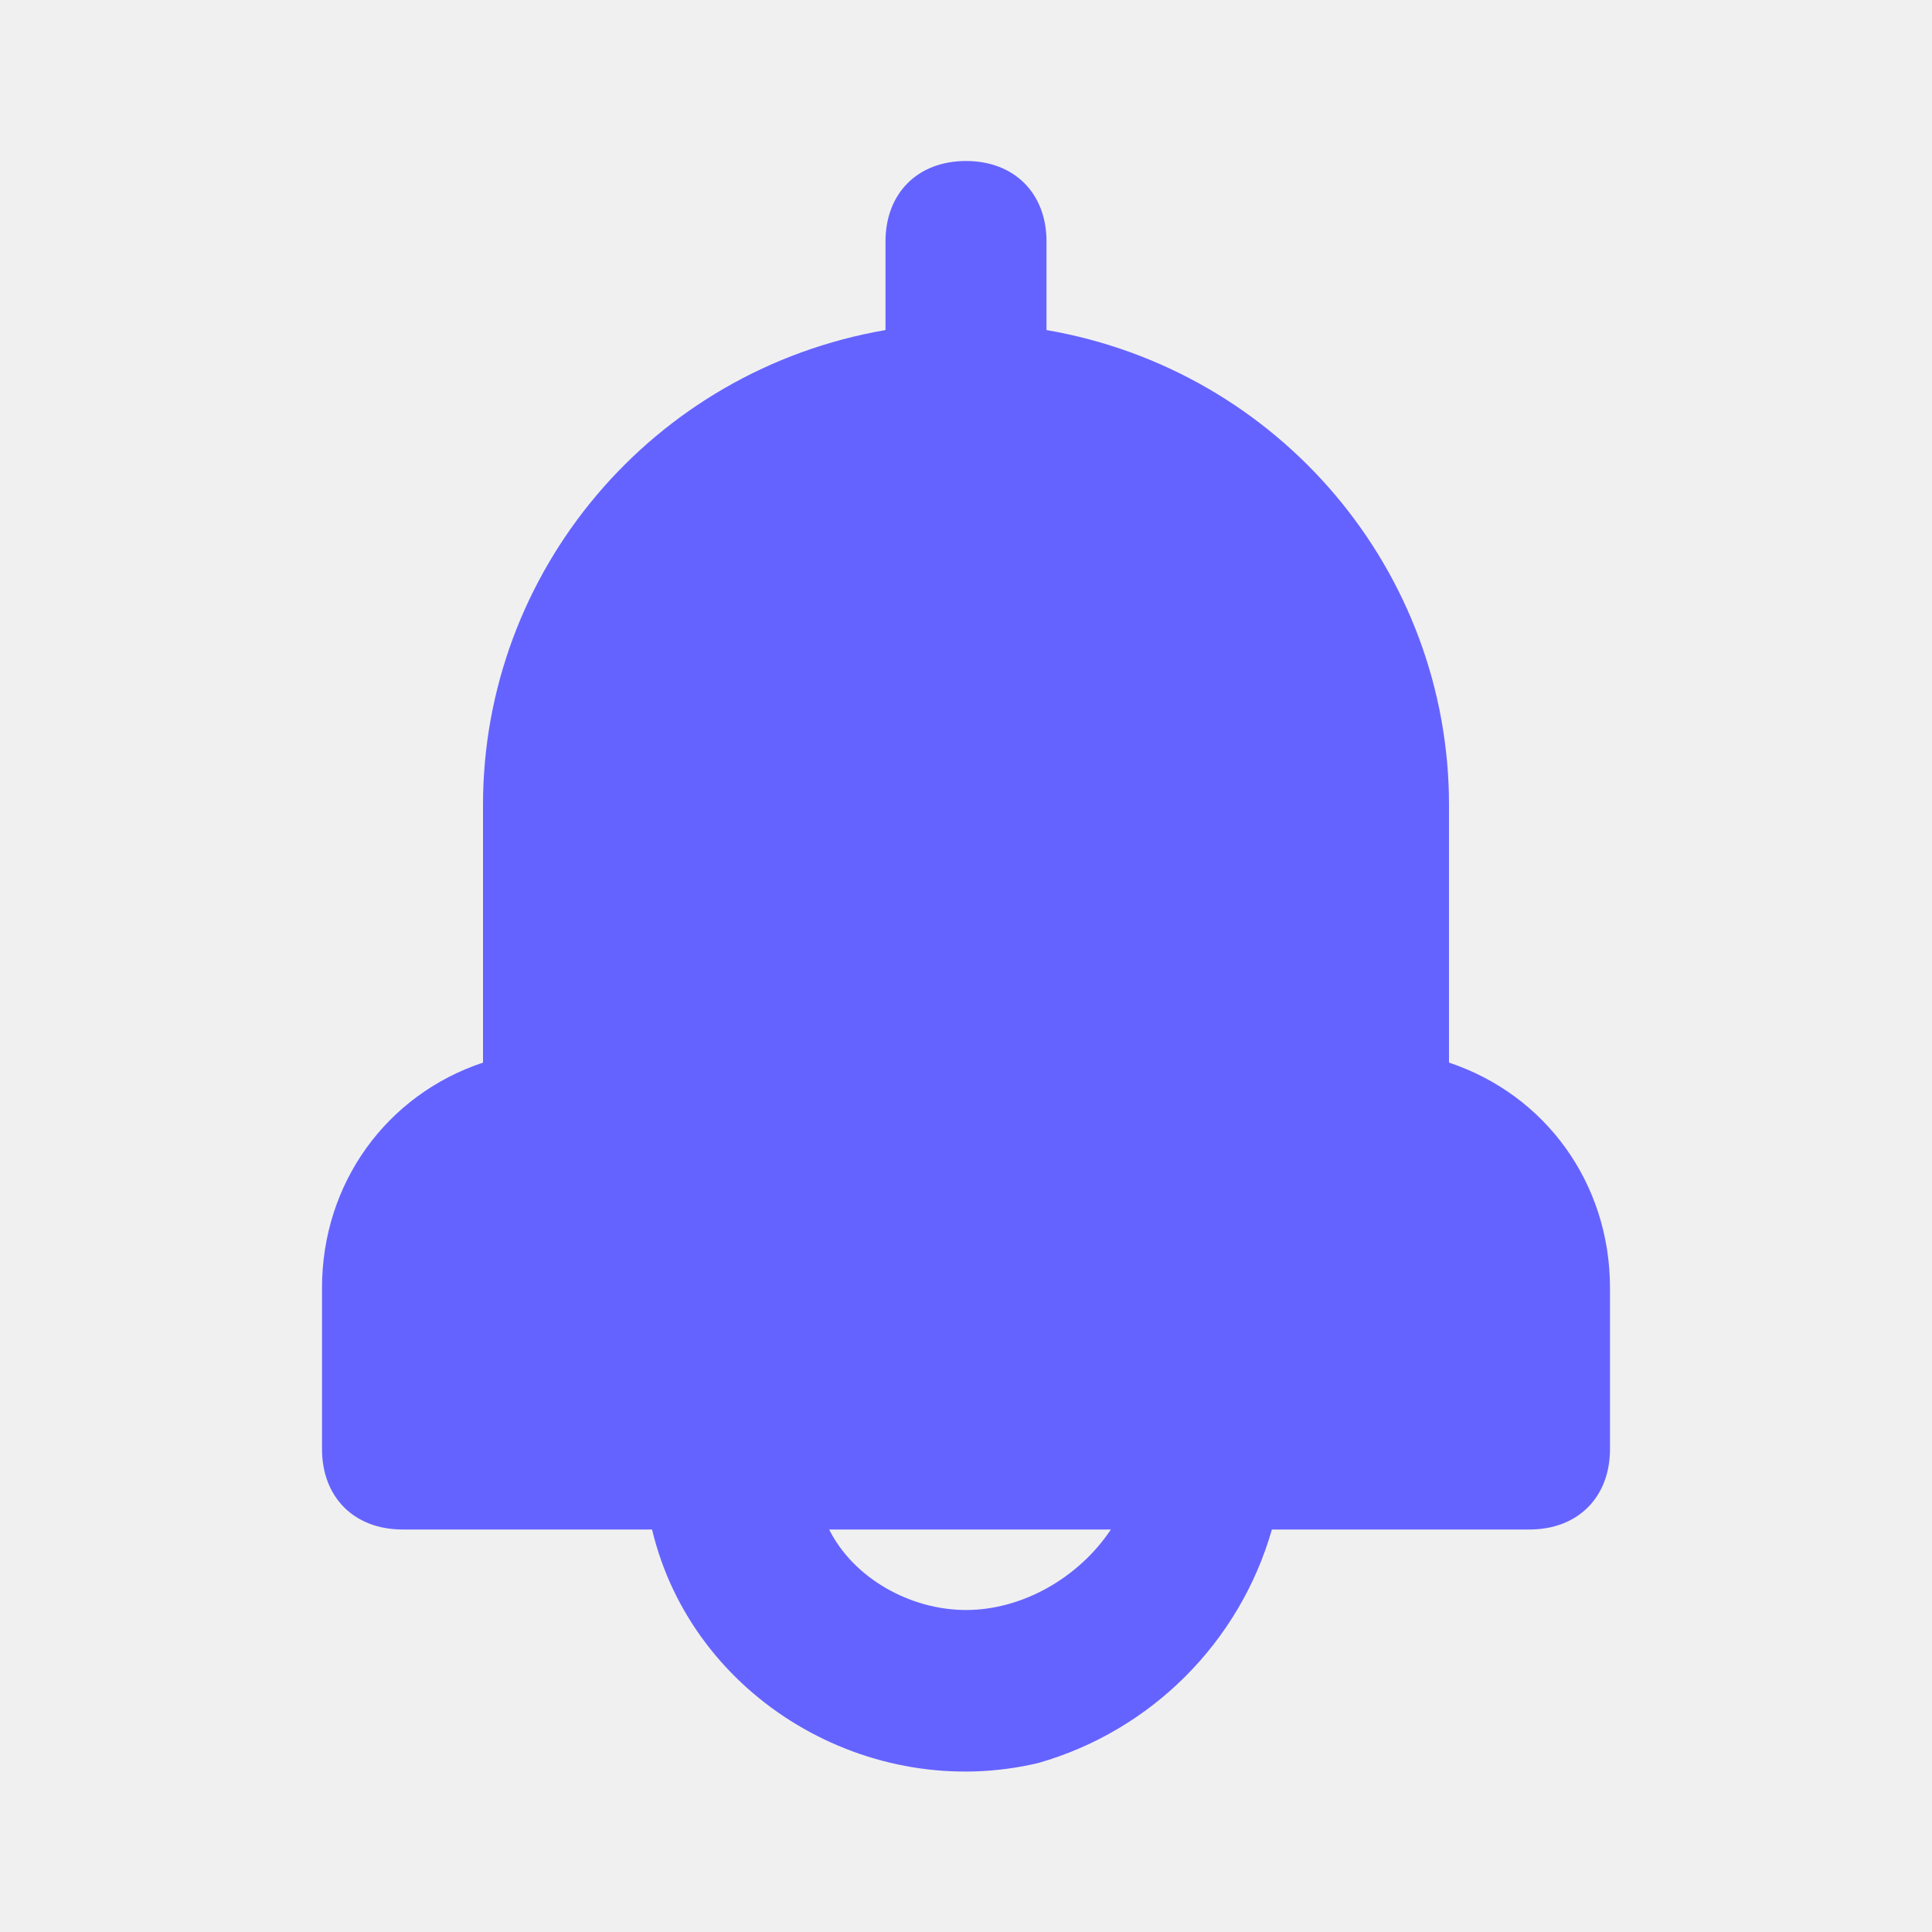
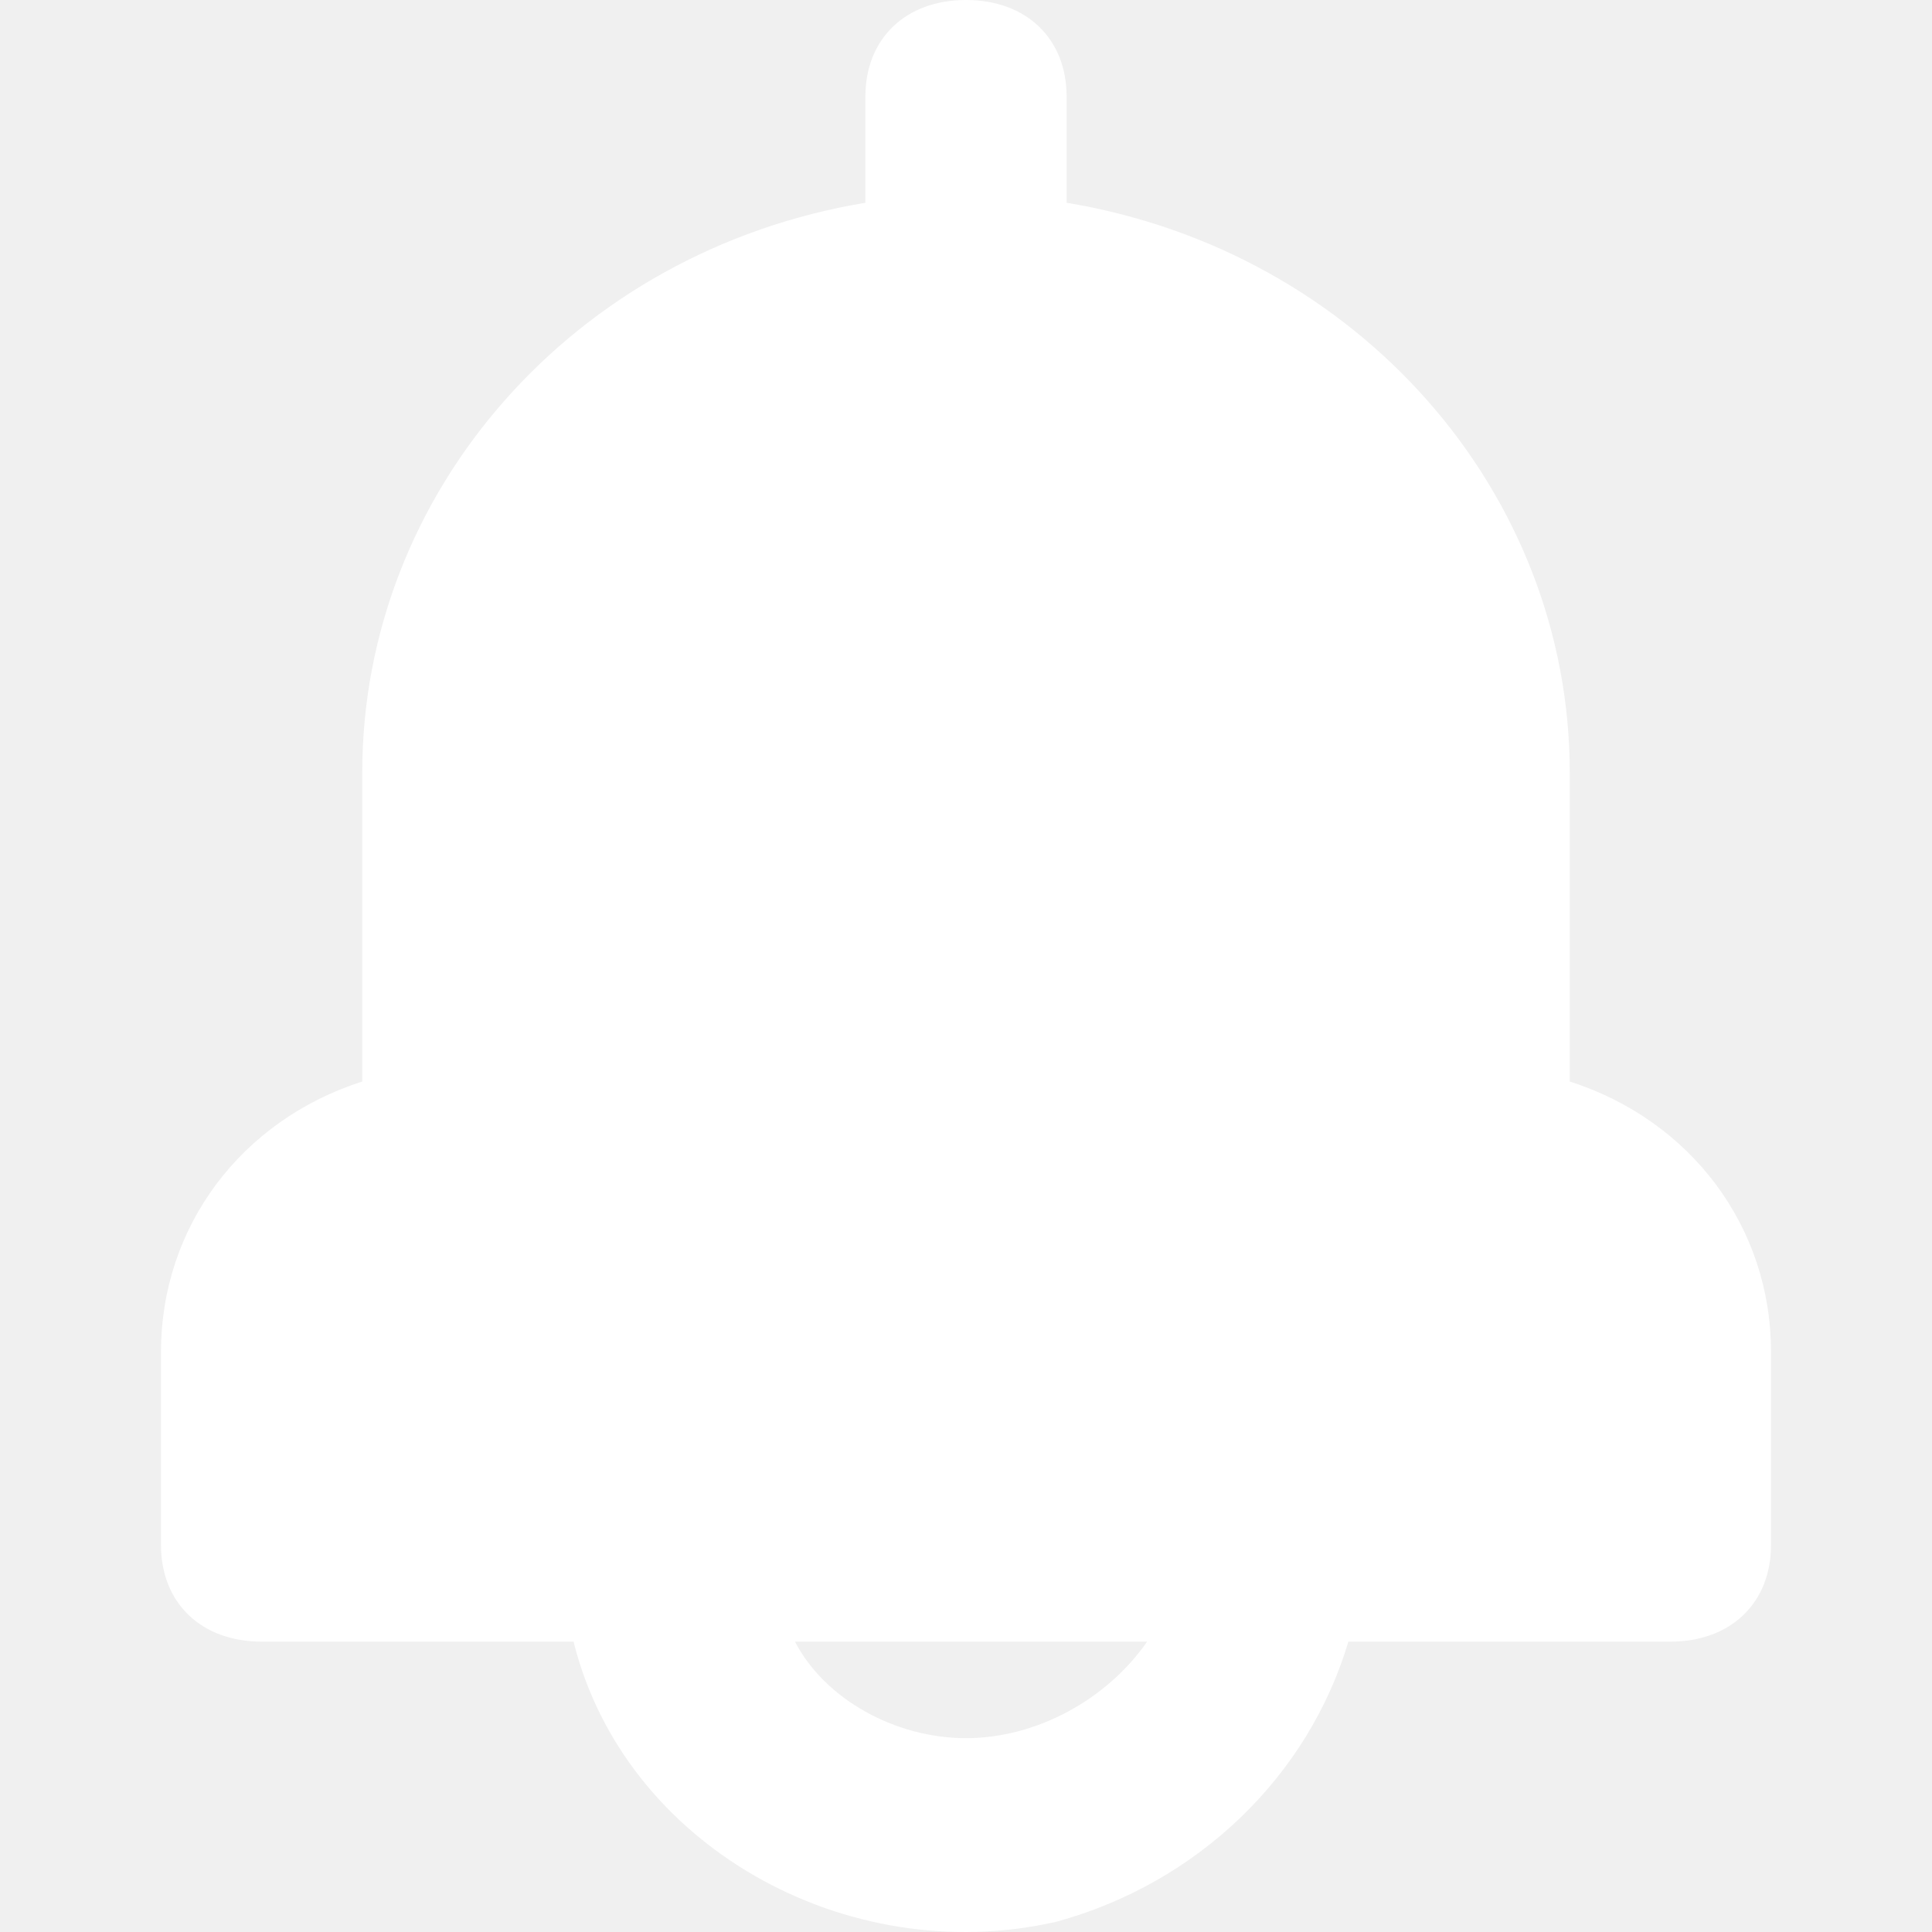
- <svg xmlns="http://www.w3.org/2000/svg" enable-background="new 0 0 24 24" viewBox="0 0 24 24" id="bell">
-   <path fill="#6563FF" d="M18,13.2V10c0-2.9-2.1-5.4-5-5.9V3c0-0.6-0.4-1-1-1s-1,0.4-1,1v1.1c-2.9,0.5-5,3-5,5.9v3.2c-1.2,0.4-2,1.5-2,2.8v2c0,0.6,0.4,1,1,1h3.1c0.5,2.1,2.7,3.4,4.8,2.9c1.4-0.4,2.5-1.5,2.9-2.9H19c0.6,0,1-0.4,1-1v-2C20,14.7,19.2,13.6,18,13.2z M12,20c-0.7,0-1.4-0.4-1.7-1h3.5C13.4,19.6,12.7,20,12,20z" />
+ <svg xmlns="http://www.w3.org/2000/svg" width="24" height="24" viewBox="0 0 24 24" fill="none">
+   <path d="M19.5 13.435V9.597C19.5 6.118 16.875 3.119 13.25 2.519V1.2C13.25 0.48 12.75 0 12 0C11.25 0 10.75 0.48 10.75 1.2V2.519C7.125 3.119 4.5 6.118 4.5 9.597V13.435C3 13.915 2 15.235 2 16.794V19.193C2 19.913 2.5 20.393 3.25 20.393H7.125C7.75 22.912 10.5 24.471 13.125 23.872C14.875 23.392 16.25 22.072 16.75 20.393H20.75C21.5 20.393 22 19.913 22 19.193V16.794C22 15.235 21 13.915 19.5 13.435ZM12 21.592C11.125 21.592 10.25 21.113 9.875 20.393H14.25C13.75 21.113 12.875 21.592 12 21.592Z" fill="white" />
</svg>
